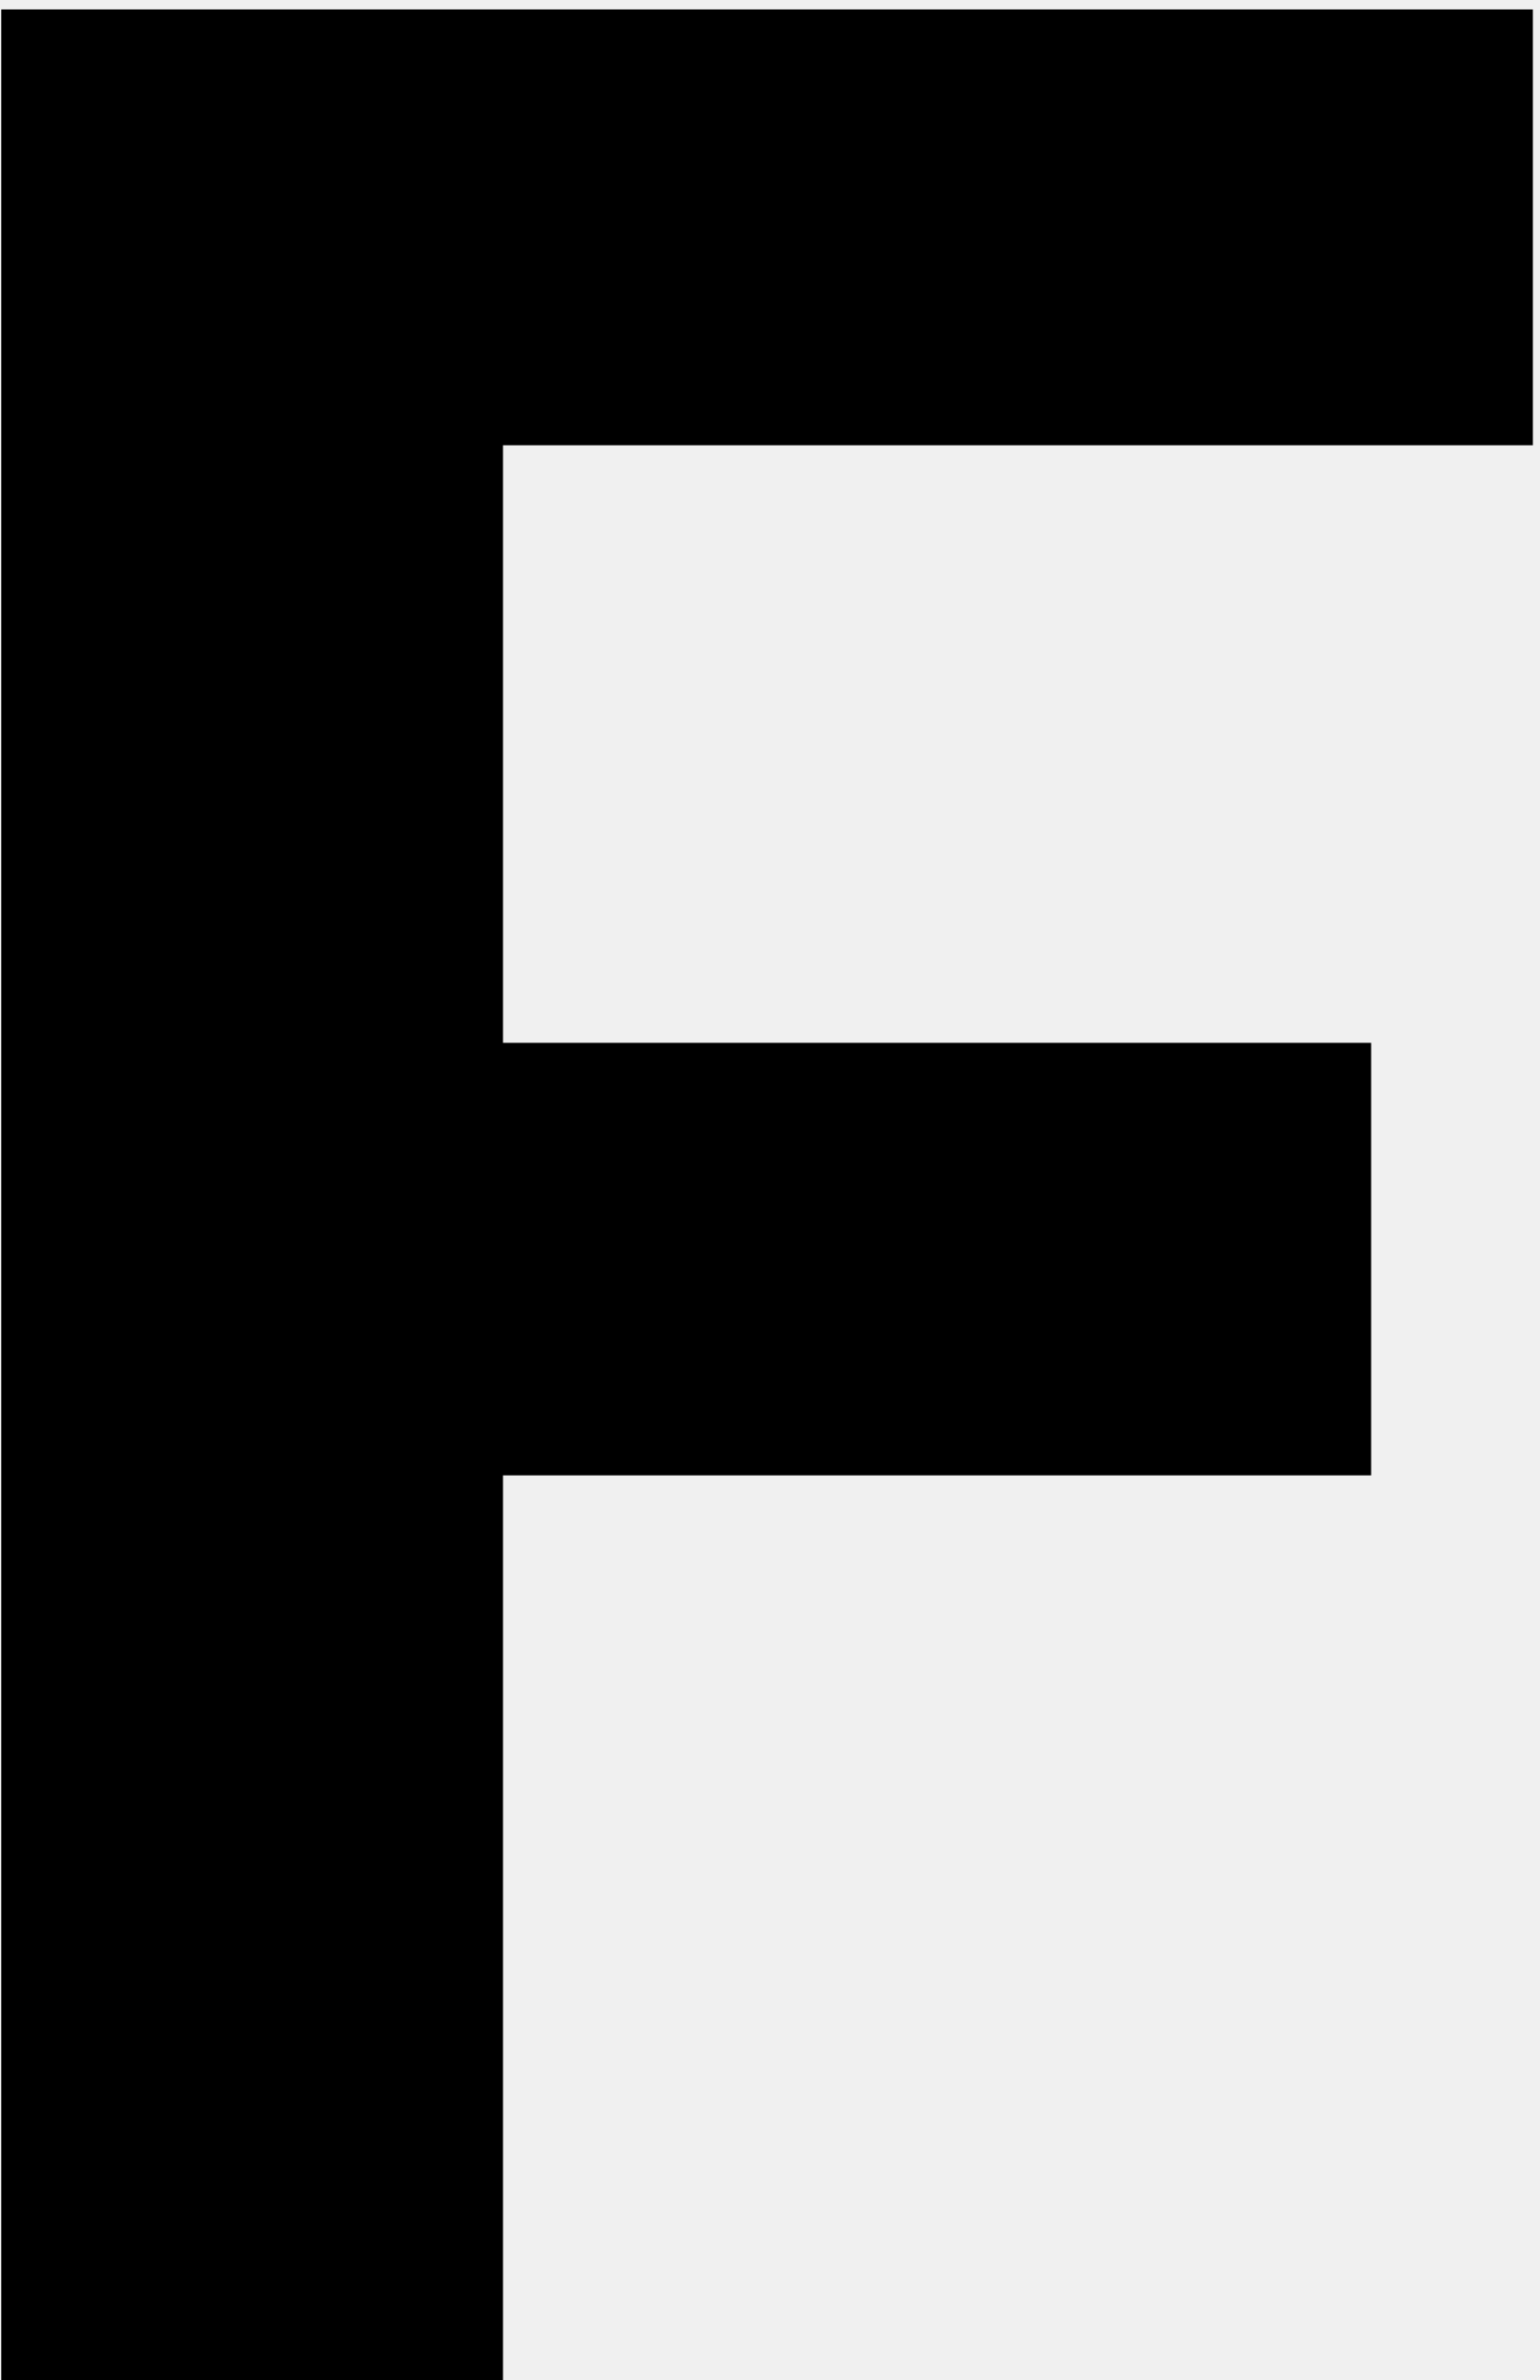
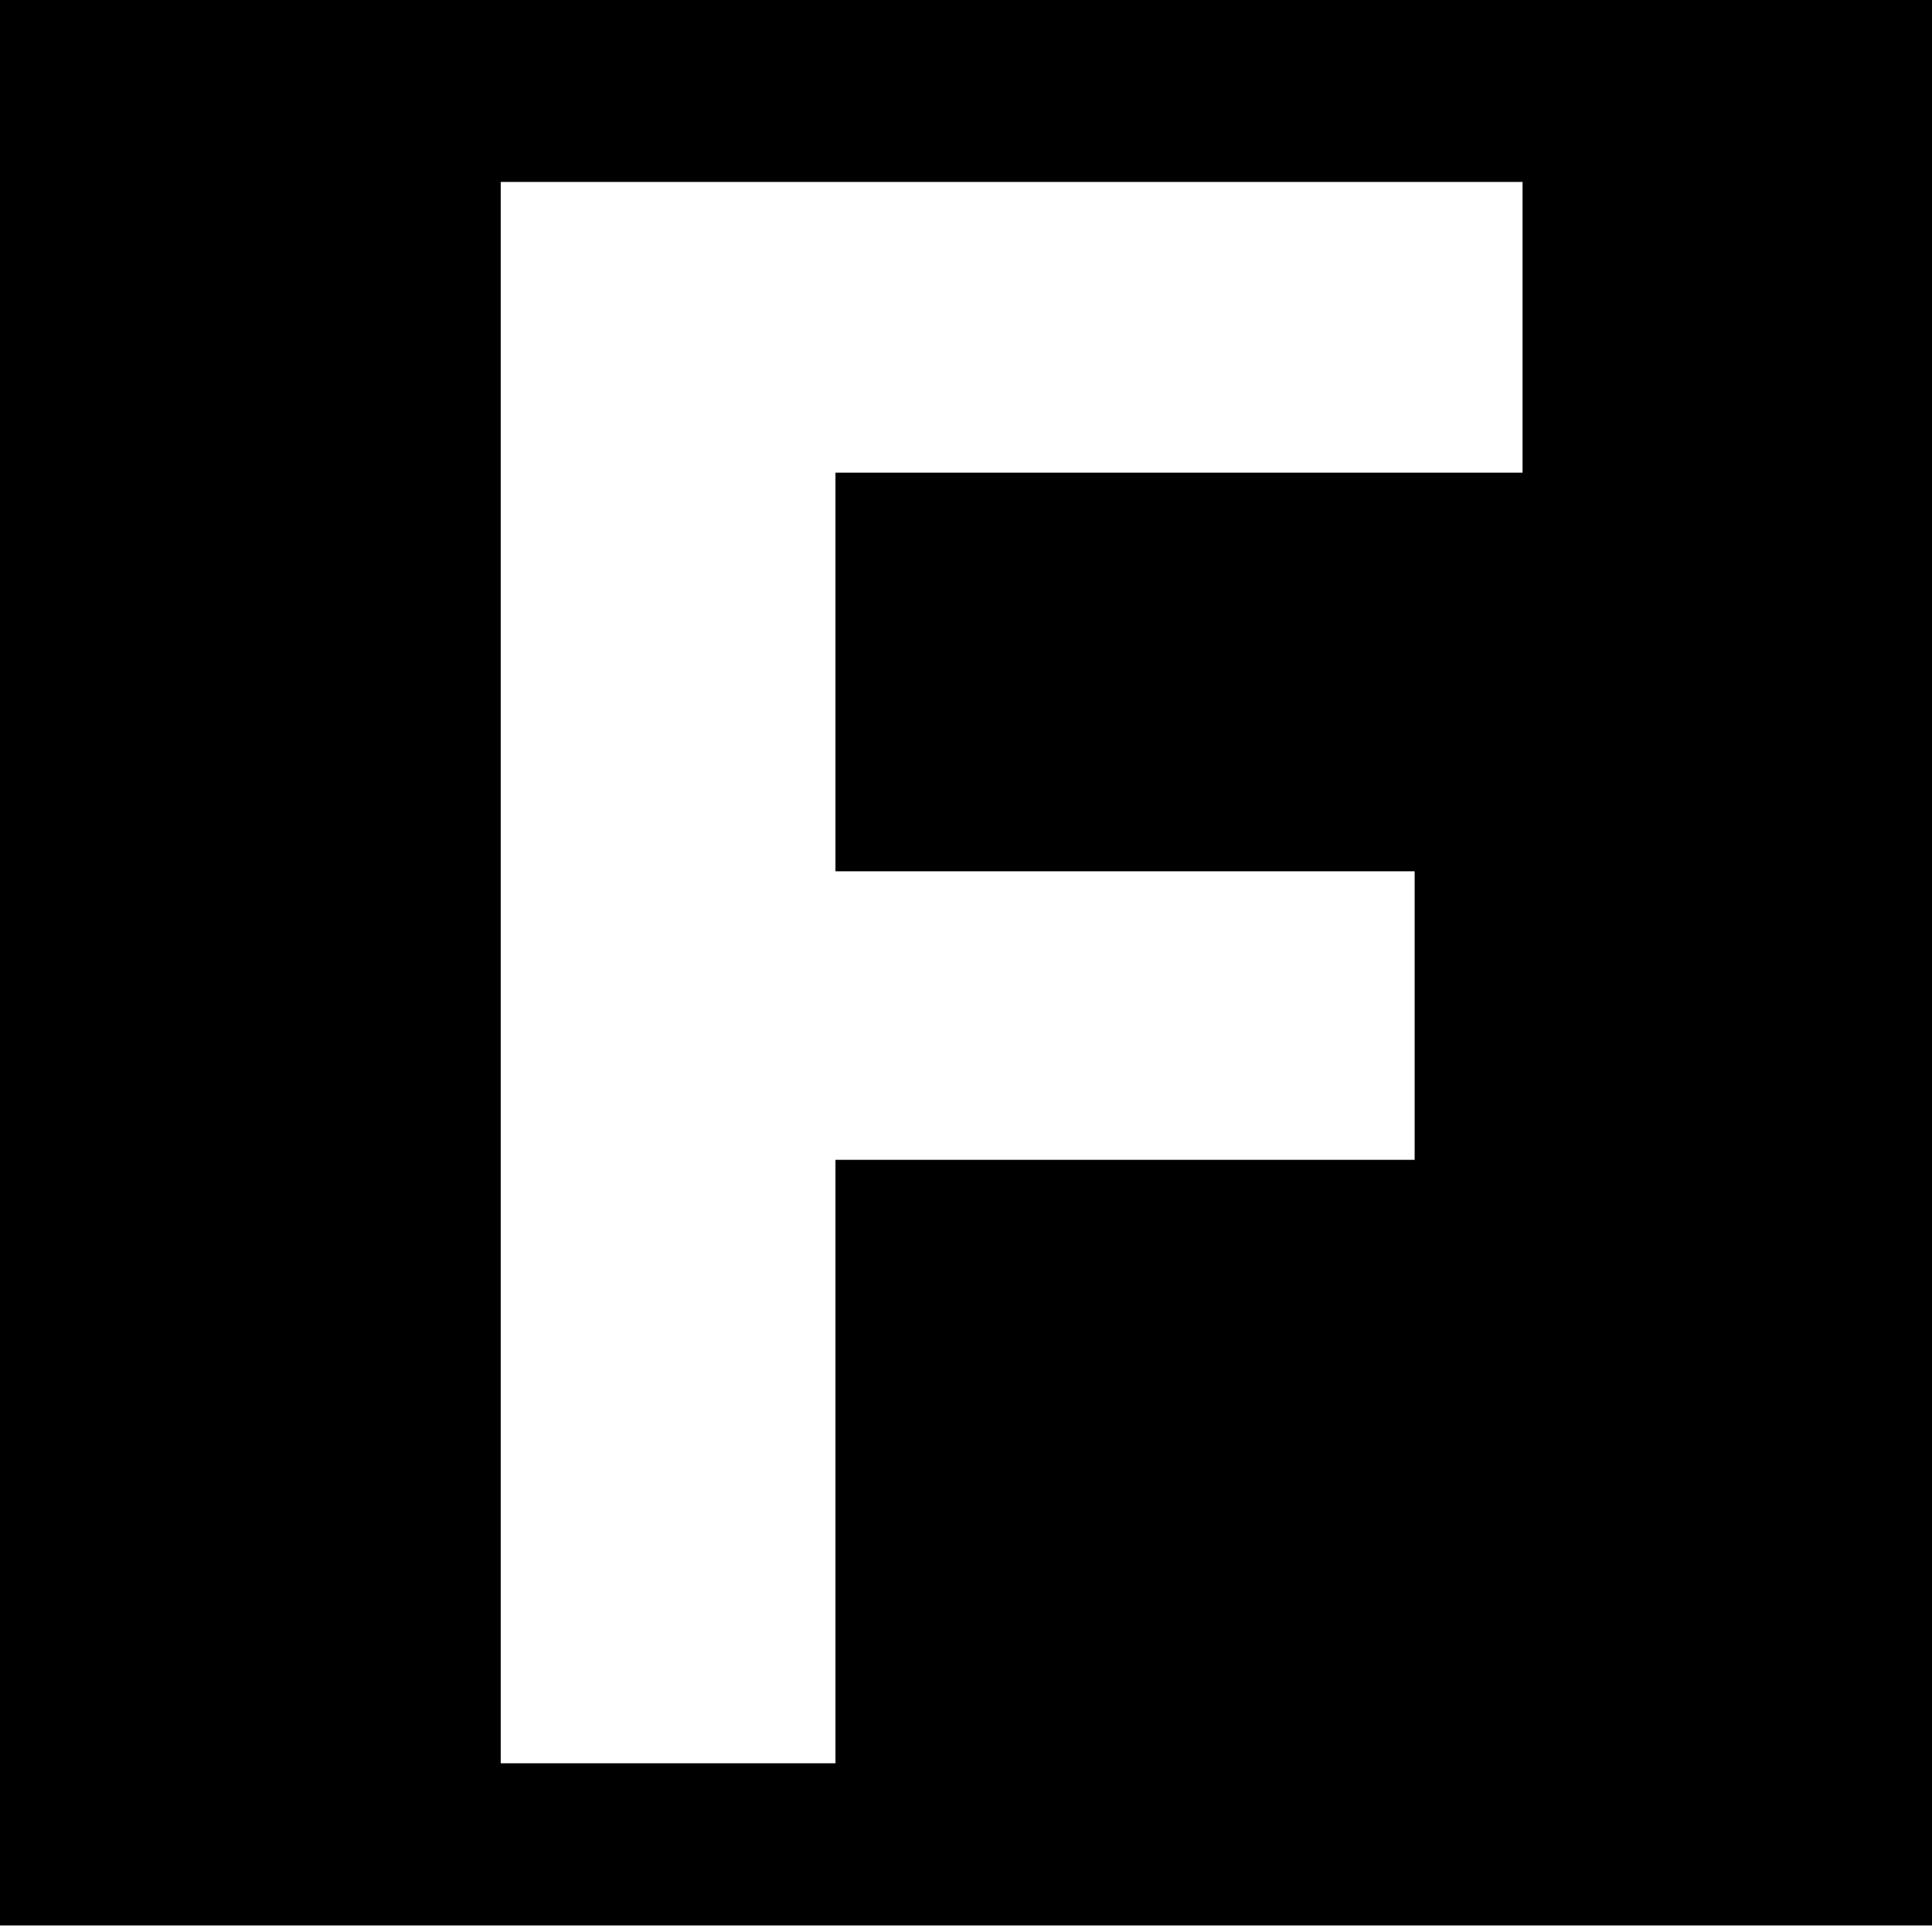
- <svg xmlns="http://www.w3.org/2000/svg" width="152" height="235" viewBox="0 0 152 235" fill="none">
-   <path d="M49.676 235H0.124V0.932H151.388V43.964H49.676V102.97H135.414V145.676H49.676V235Z" fill="black" />
+ <svg xmlns="http://www.w3.org/2000/svg" width="286" height="285" viewBox="0 0 286 285" fill="none">
+   <rect width="286" height="285" fill="black" />
+   <path d="M123.676 261H74.124V26.932H225.388V69.964H123.676V128.97H209.414V171.676H123.676V261Z" fill="white" />
</svg>
